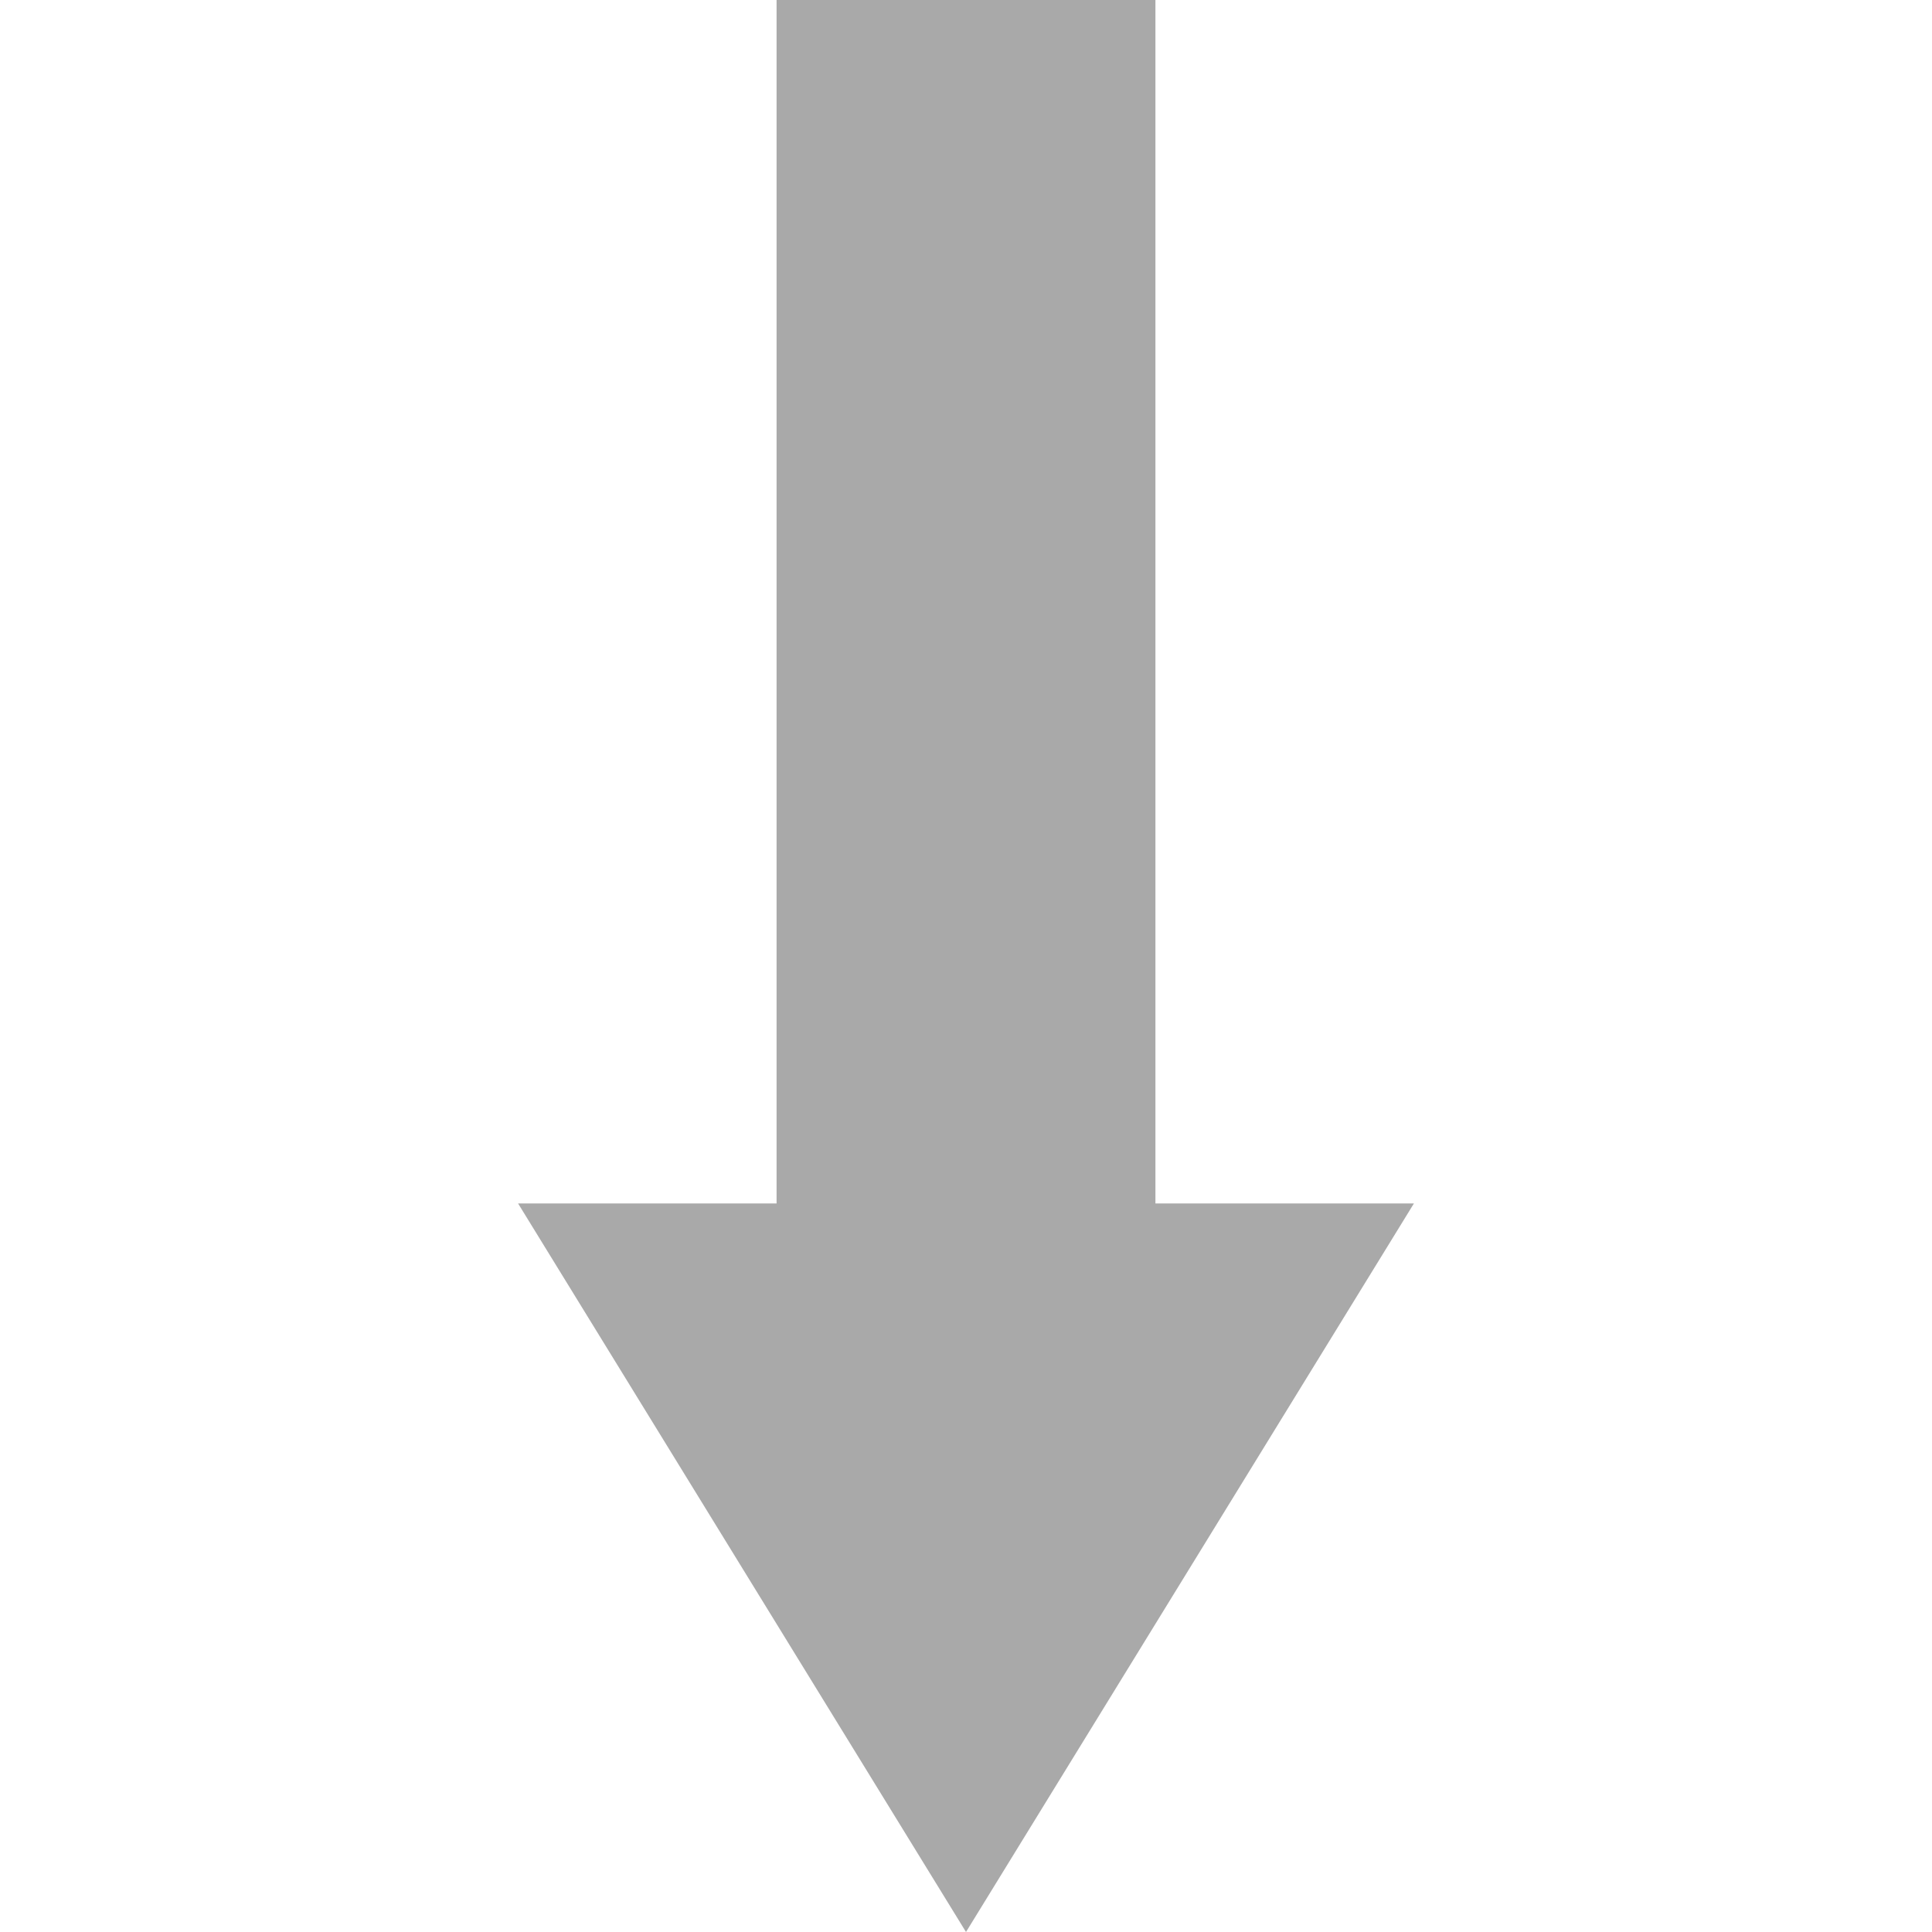
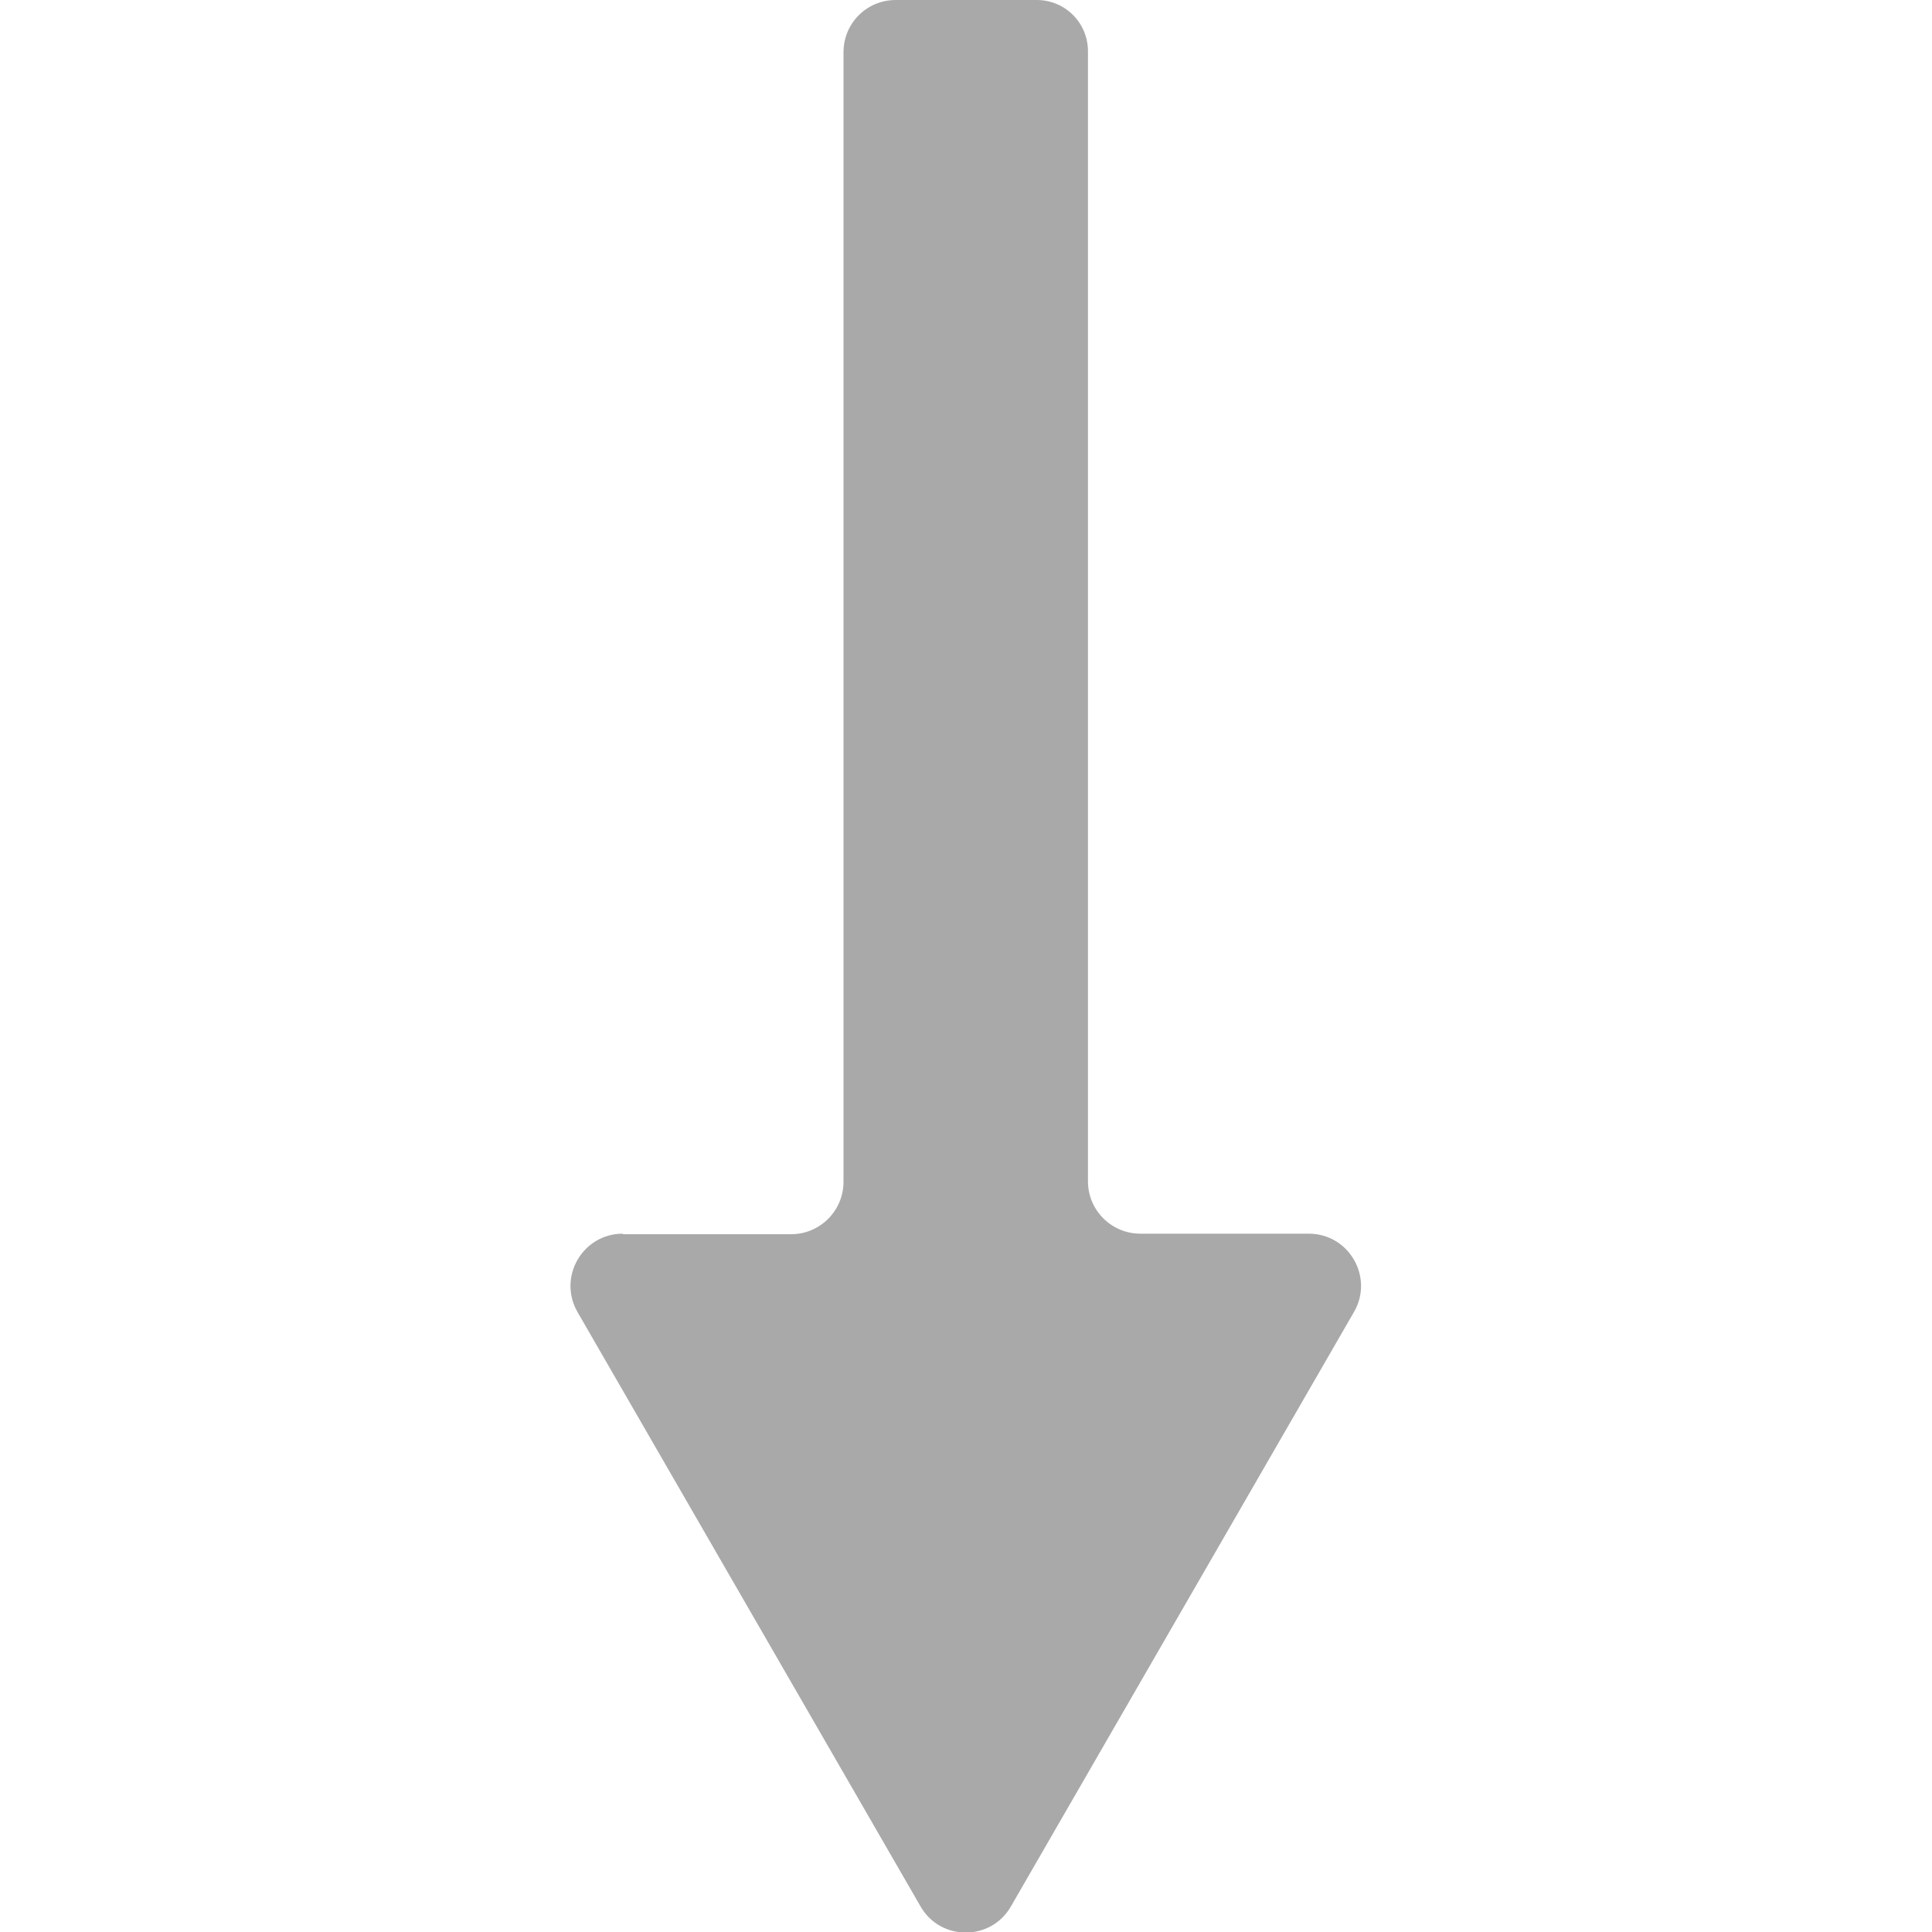
<svg xmlns="http://www.w3.org/2000/svg" id="Layer_1" version="1.1" viewBox="0 0 358 358">
  <defs>
    <style>
-       .st0 {
+       .st0, .st1 {
        display: none;
      }

-       .st1 {
+       .st0, .st2 {
        fill: #a9a9a9;
      }
    </style>
  </defs>
-   <g class="st0">
+   <g class="st1">
    <g id="Layer_11" data-name="Layer_1">
      <g id="Layer_1-2">
        <g id="Layer_1-21" data-name="Layer_1-2">
          <g id="Layer_1-2-2">
            <g id="Layer_1-2-21" data-name="Layer_1-2-2">
-               <path class="st1" d="M328.1,186.6h-85.2V22h-127.8v164.6H29.9l149.1,154.3,149.1-154.3h0Z" />
+               <path class="st2" d="M328.1,186.6h-85.2V22h-127.8v164.6H29.9l149.1,154.3,149.1-154.3h0Z" />
            </g>
          </g>
        </g>
      </g>
    </g>
  </g>
-   <polygon class="st1" points="96 223 179 358 262 223 214.1 223 214.1 0 143.9 0 143.9 223 96 223" />
+   <polygon class="st0" points="96 223 179 358 262 223 214.1 223 214.1 0 143.9 0 143.9 223 96 223" />
+   <path class="st2" d="M115.4,228.6c-7.4,0-12.1,8-8.4,14.5l31.8,55.1,31.8,55.1c3.7,6.4,13,6.4,16.7,0l31.8-55.1,31.8-55.1c3.7-6.4-.9-14.5-8.4-14.5h-31.2c-5.3,0-9.7-4.3-9.7-9.7V9.7C201.7,4.3,197.4,0,192.1,0h-26.1C160.6,0,156.3,4.3,156.3,9.7v209.3c0,5.3-4.3,9.7-9.7,9.7h-31.2Z" />
</svg>
